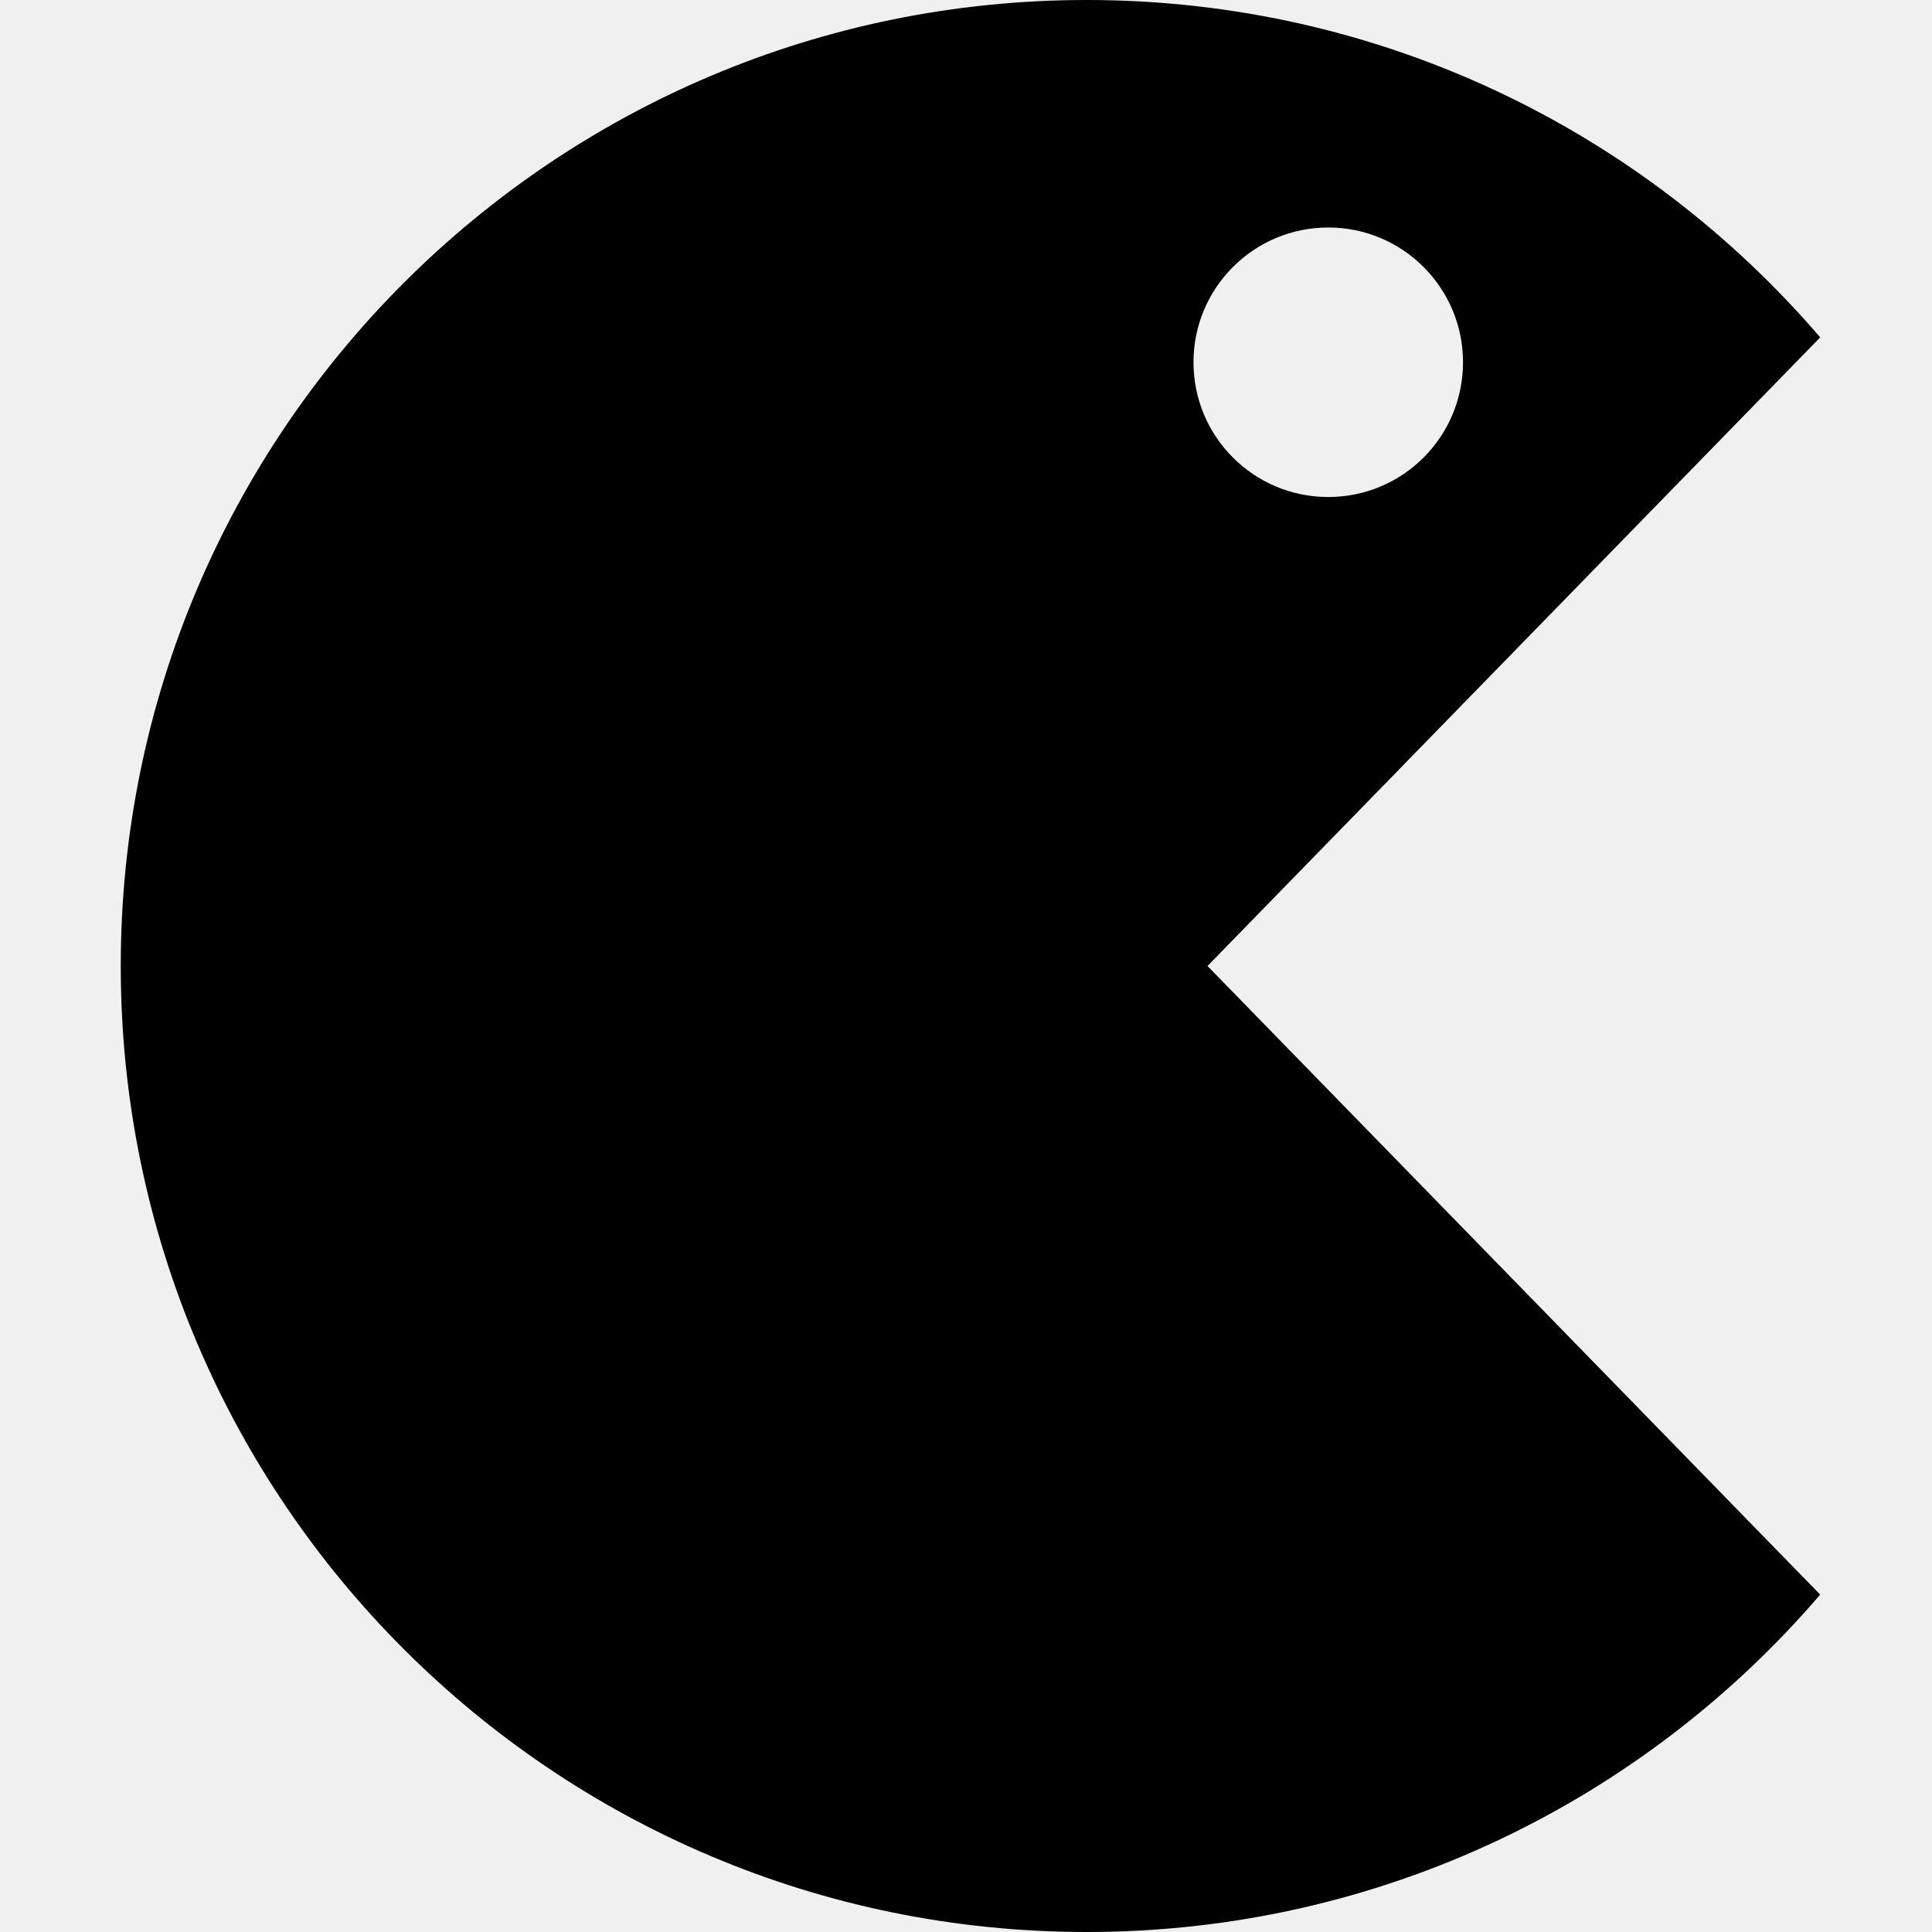
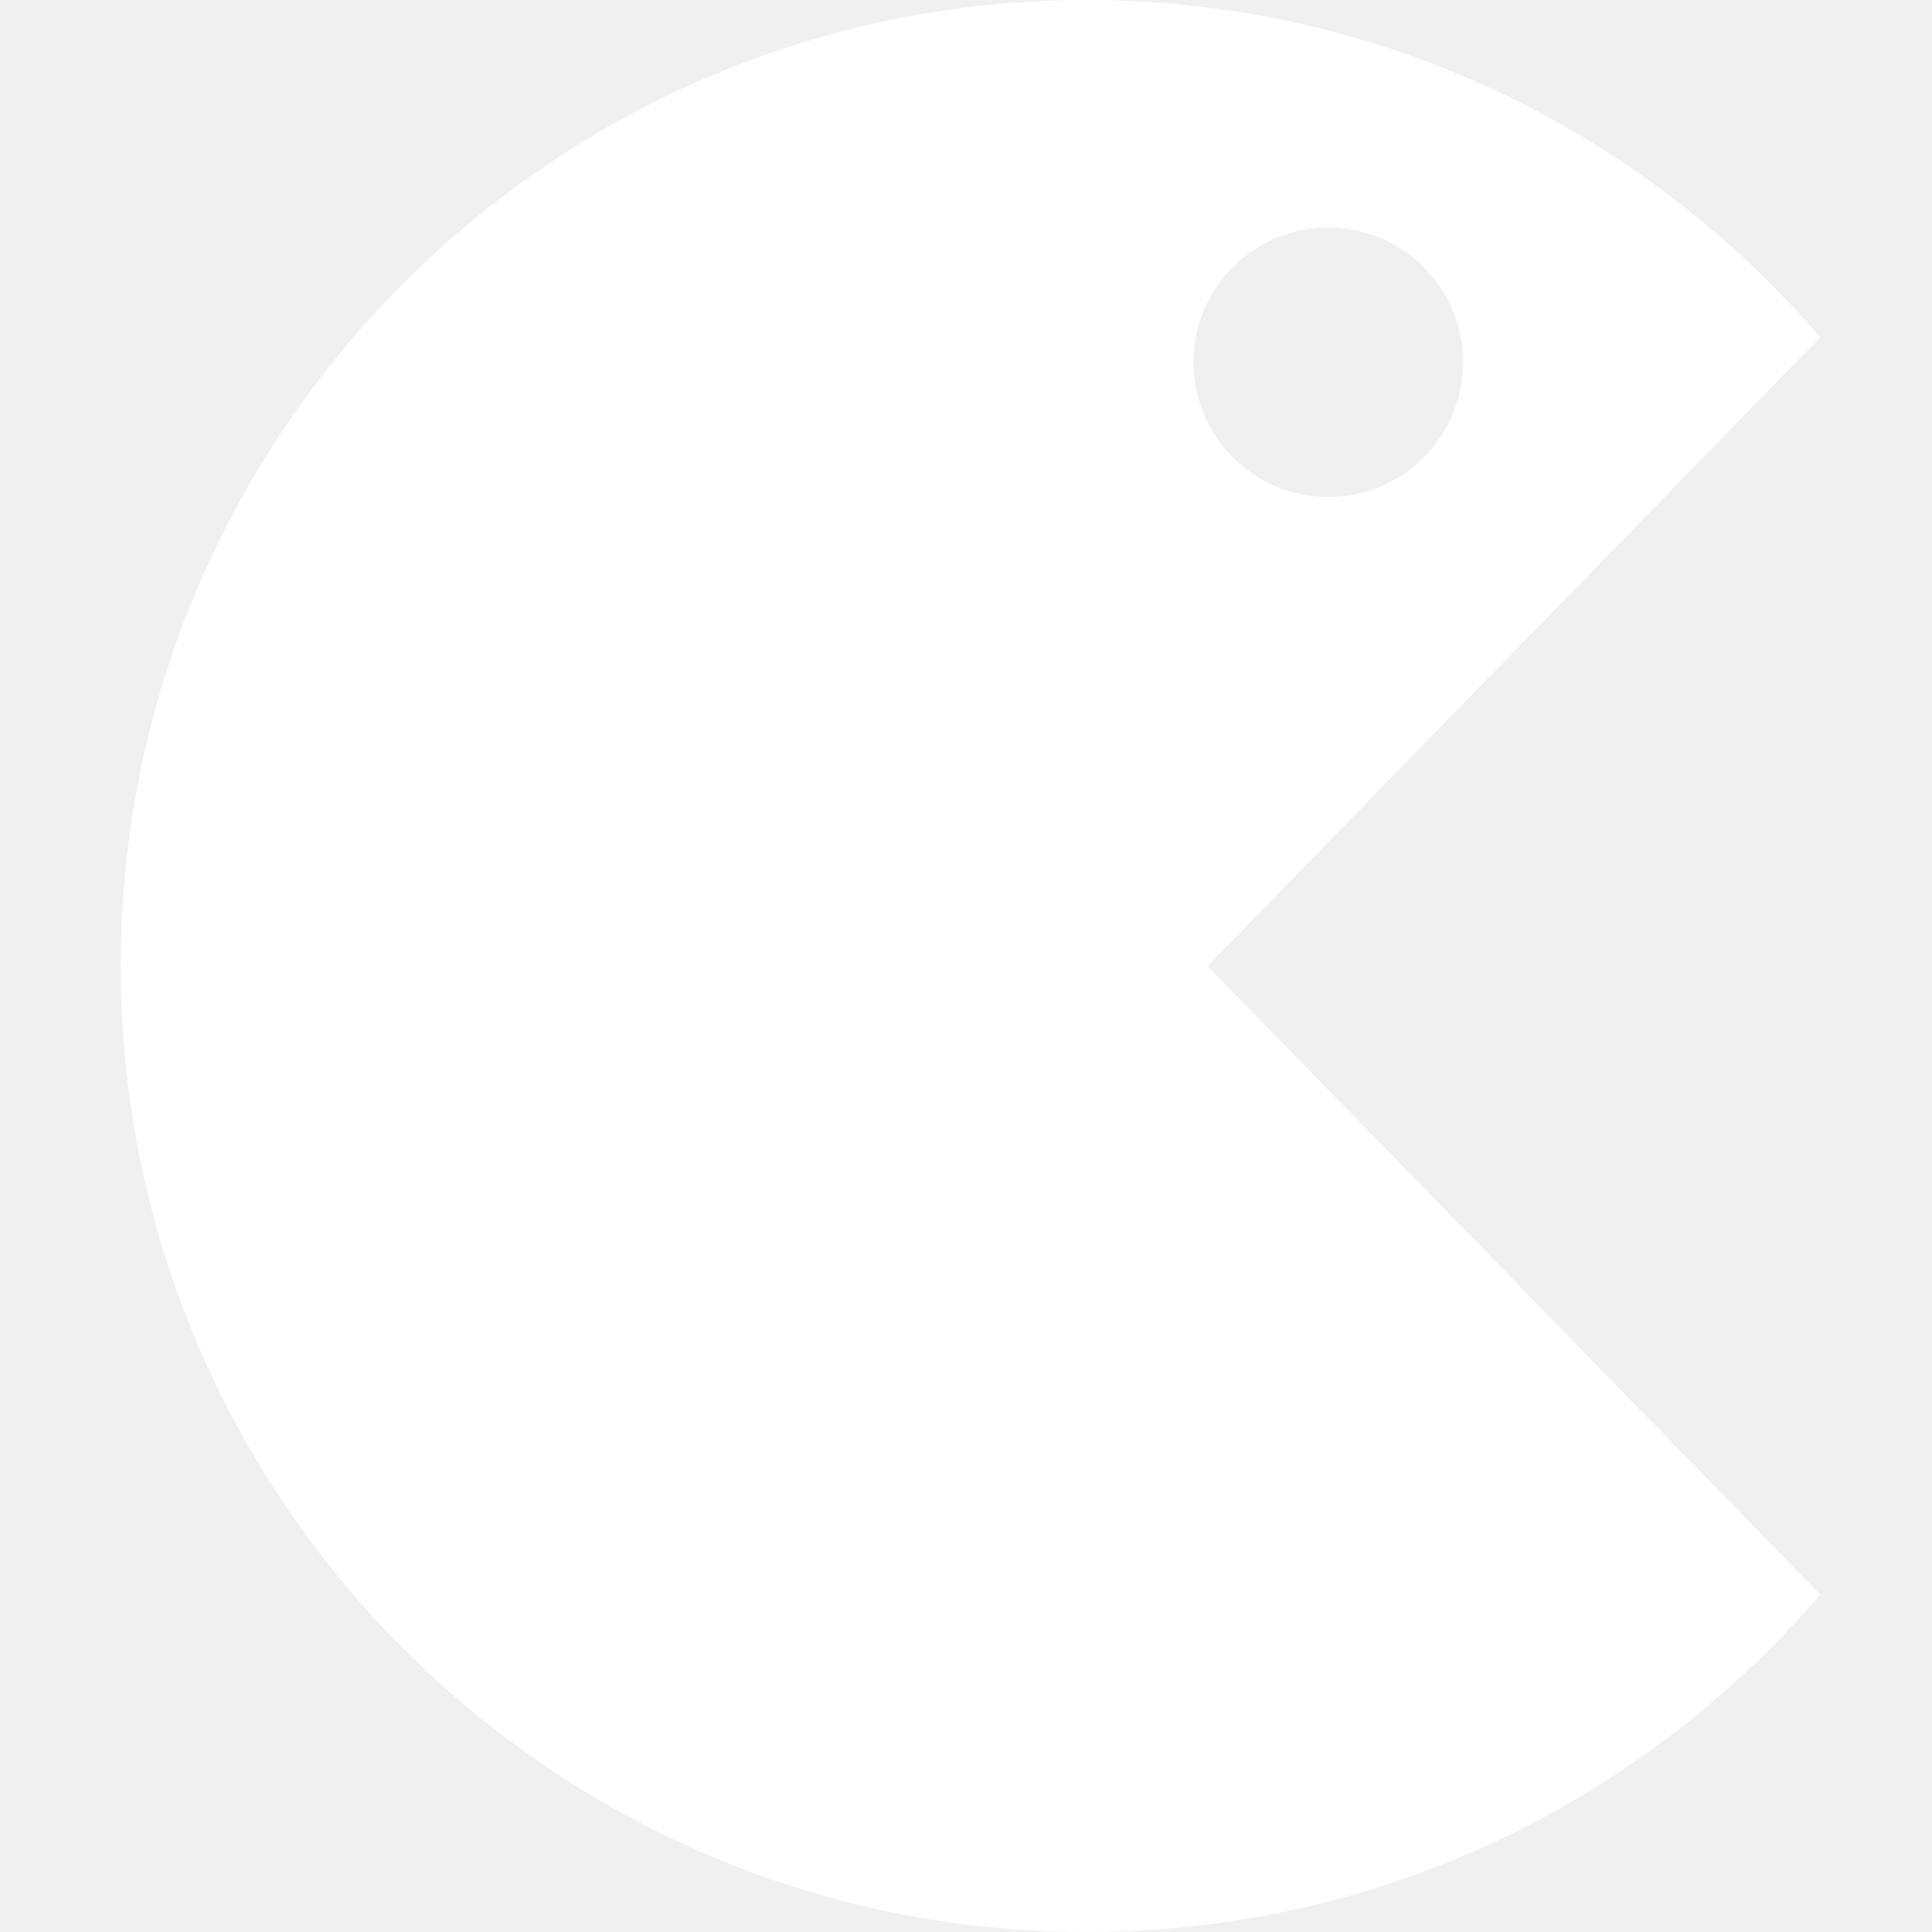
- <svg xmlns="http://www.w3.org/2000/svg" stroke="currentColor" fill="currentColor" stroke-width="0" version="1.1" viewBox="0 0 16 16" height="1em" width="1em">
+ <svg xmlns="http://www.w3.org/2000/svg" stroke="#ffffff" fill="#ffffff" stroke-width="0" version="1.1" viewBox="0 0 16 16" height="48" width="48">
  <path d="M15.074 2.794c-1.467-1.71-3.644-2.794-6.074-2.794-4.418 0-8 3.582-8 8s3.582 8 8 8c2.43 0 4.607-1.084 6.074-2.794l-5.074-5.206 5.074-5.206zM11 1.884c0.616 0 1.116 0.499 1.116 1.116s-0.499 1.116-1.116 1.116-1.116-0.499-1.116-1.116c0-0.616 0.499-1.116 1.116-1.116z" />
</svg>
